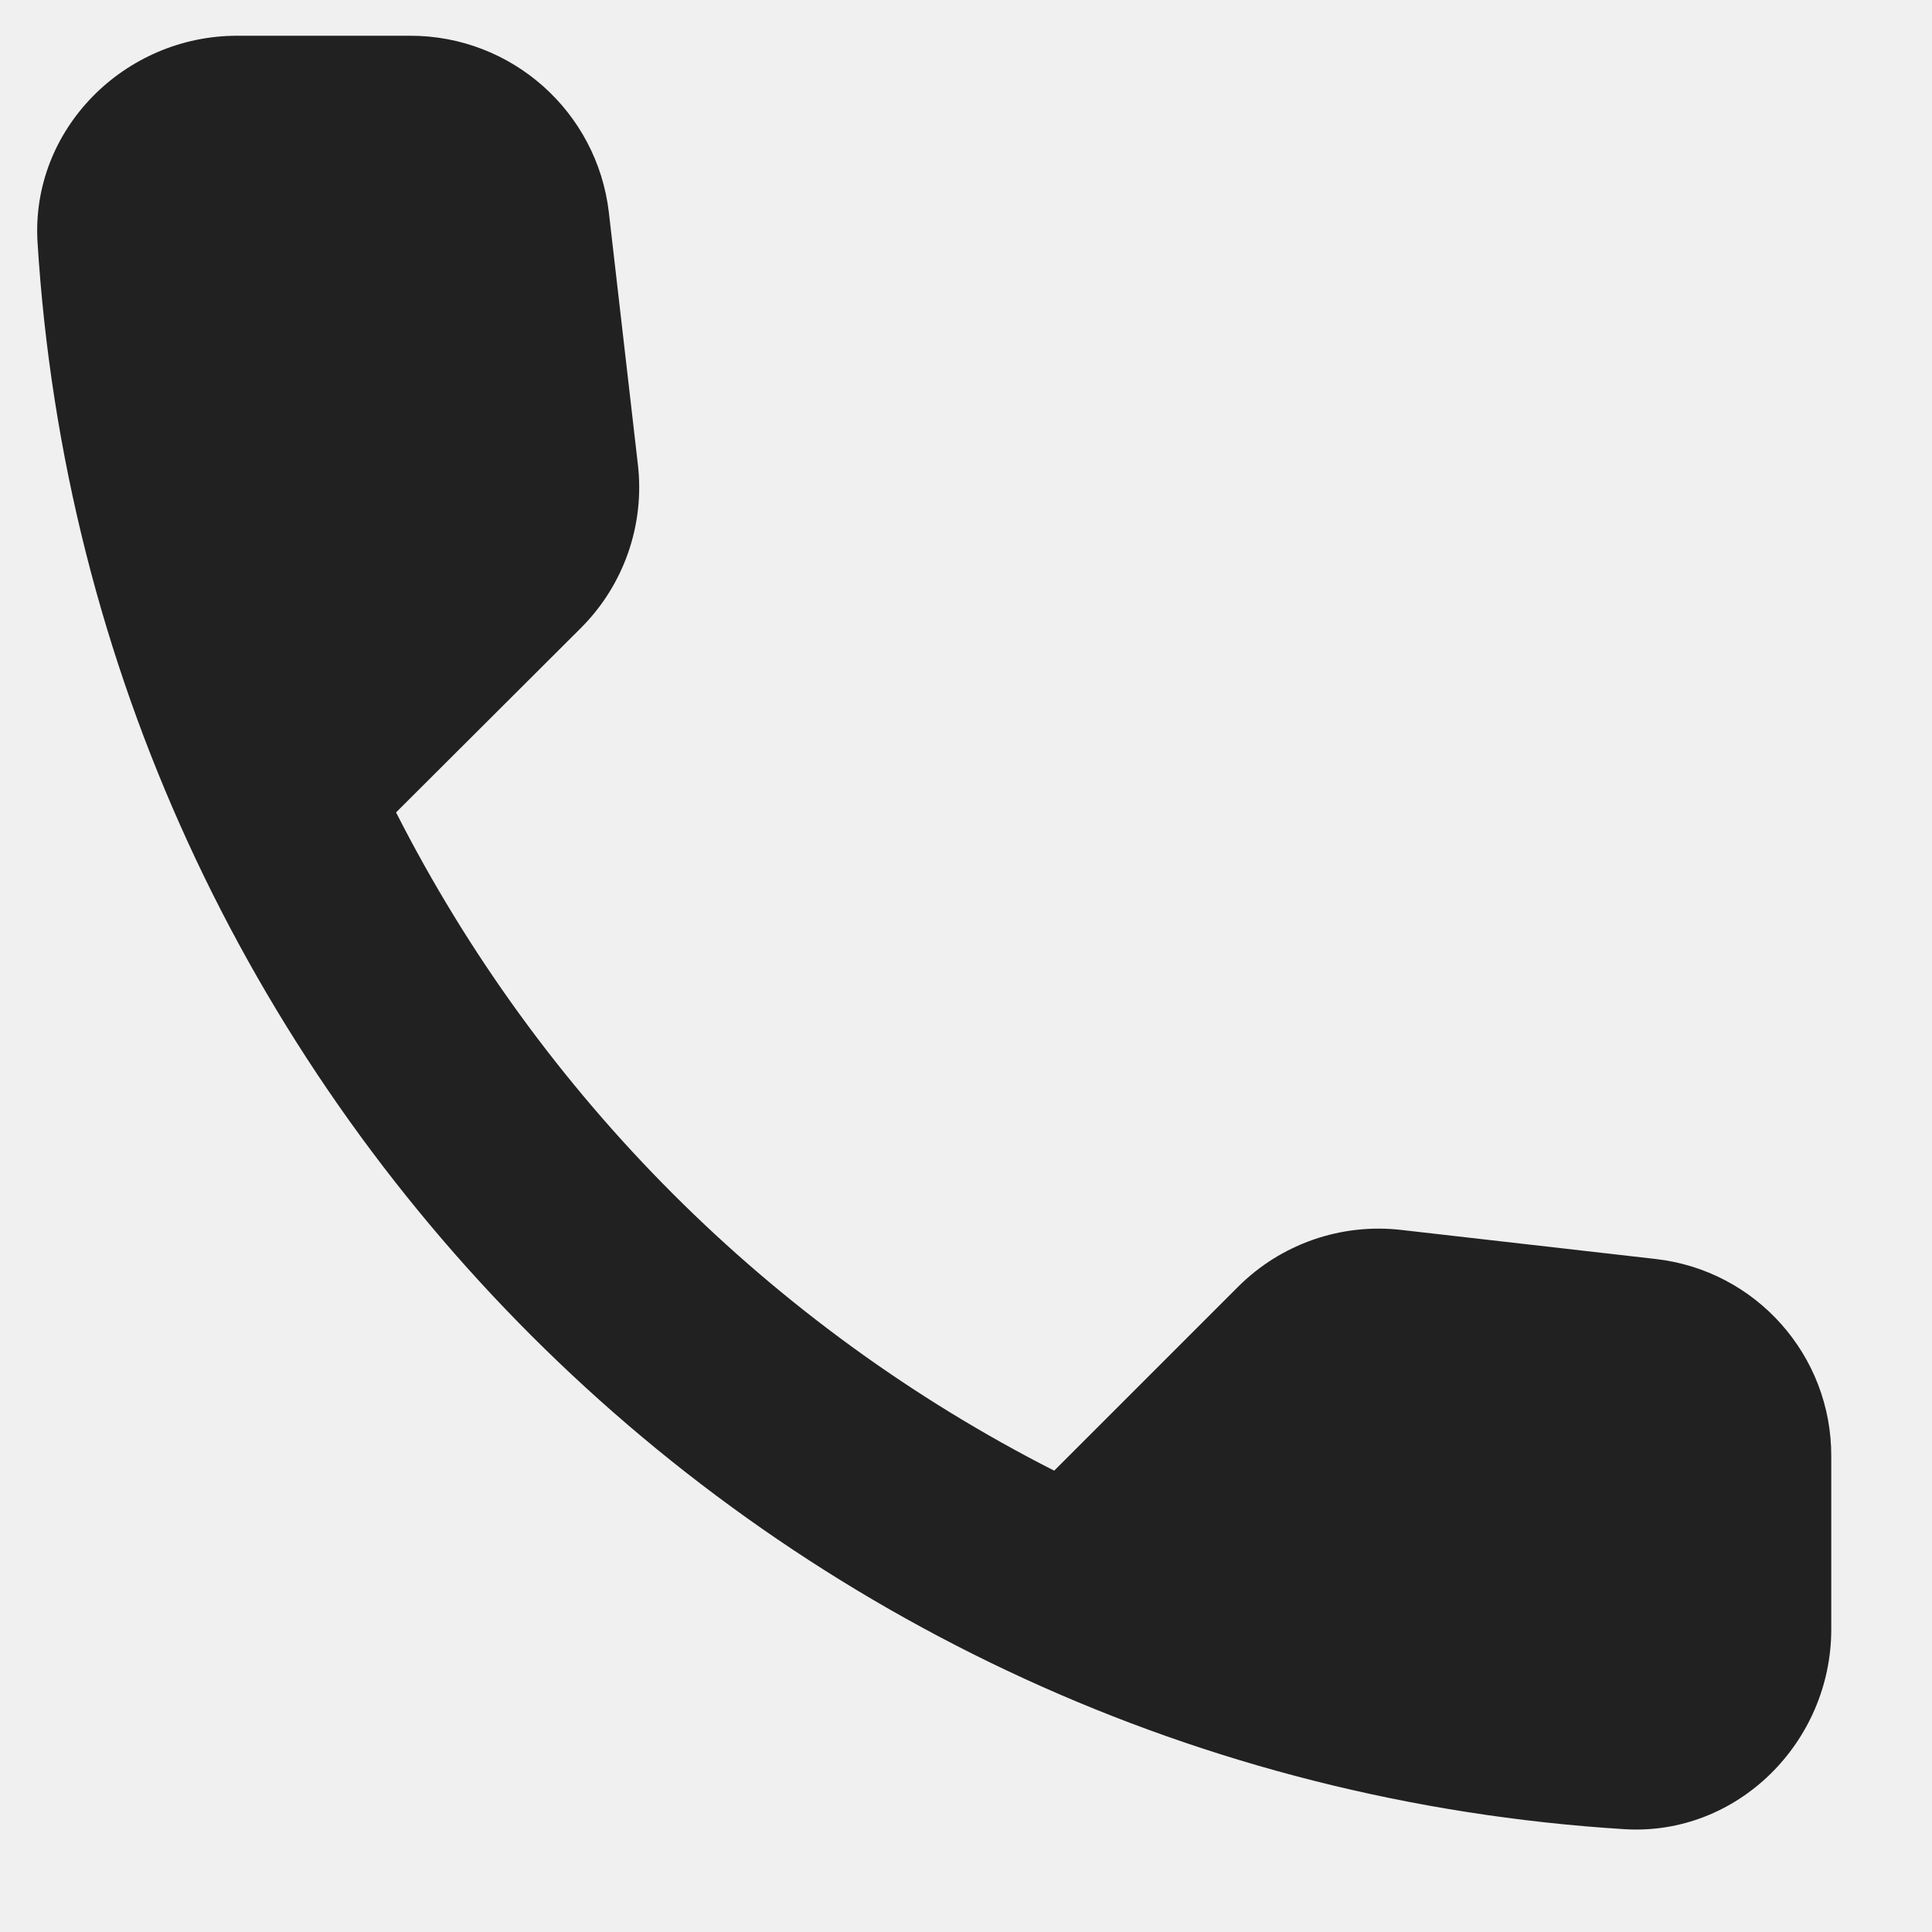
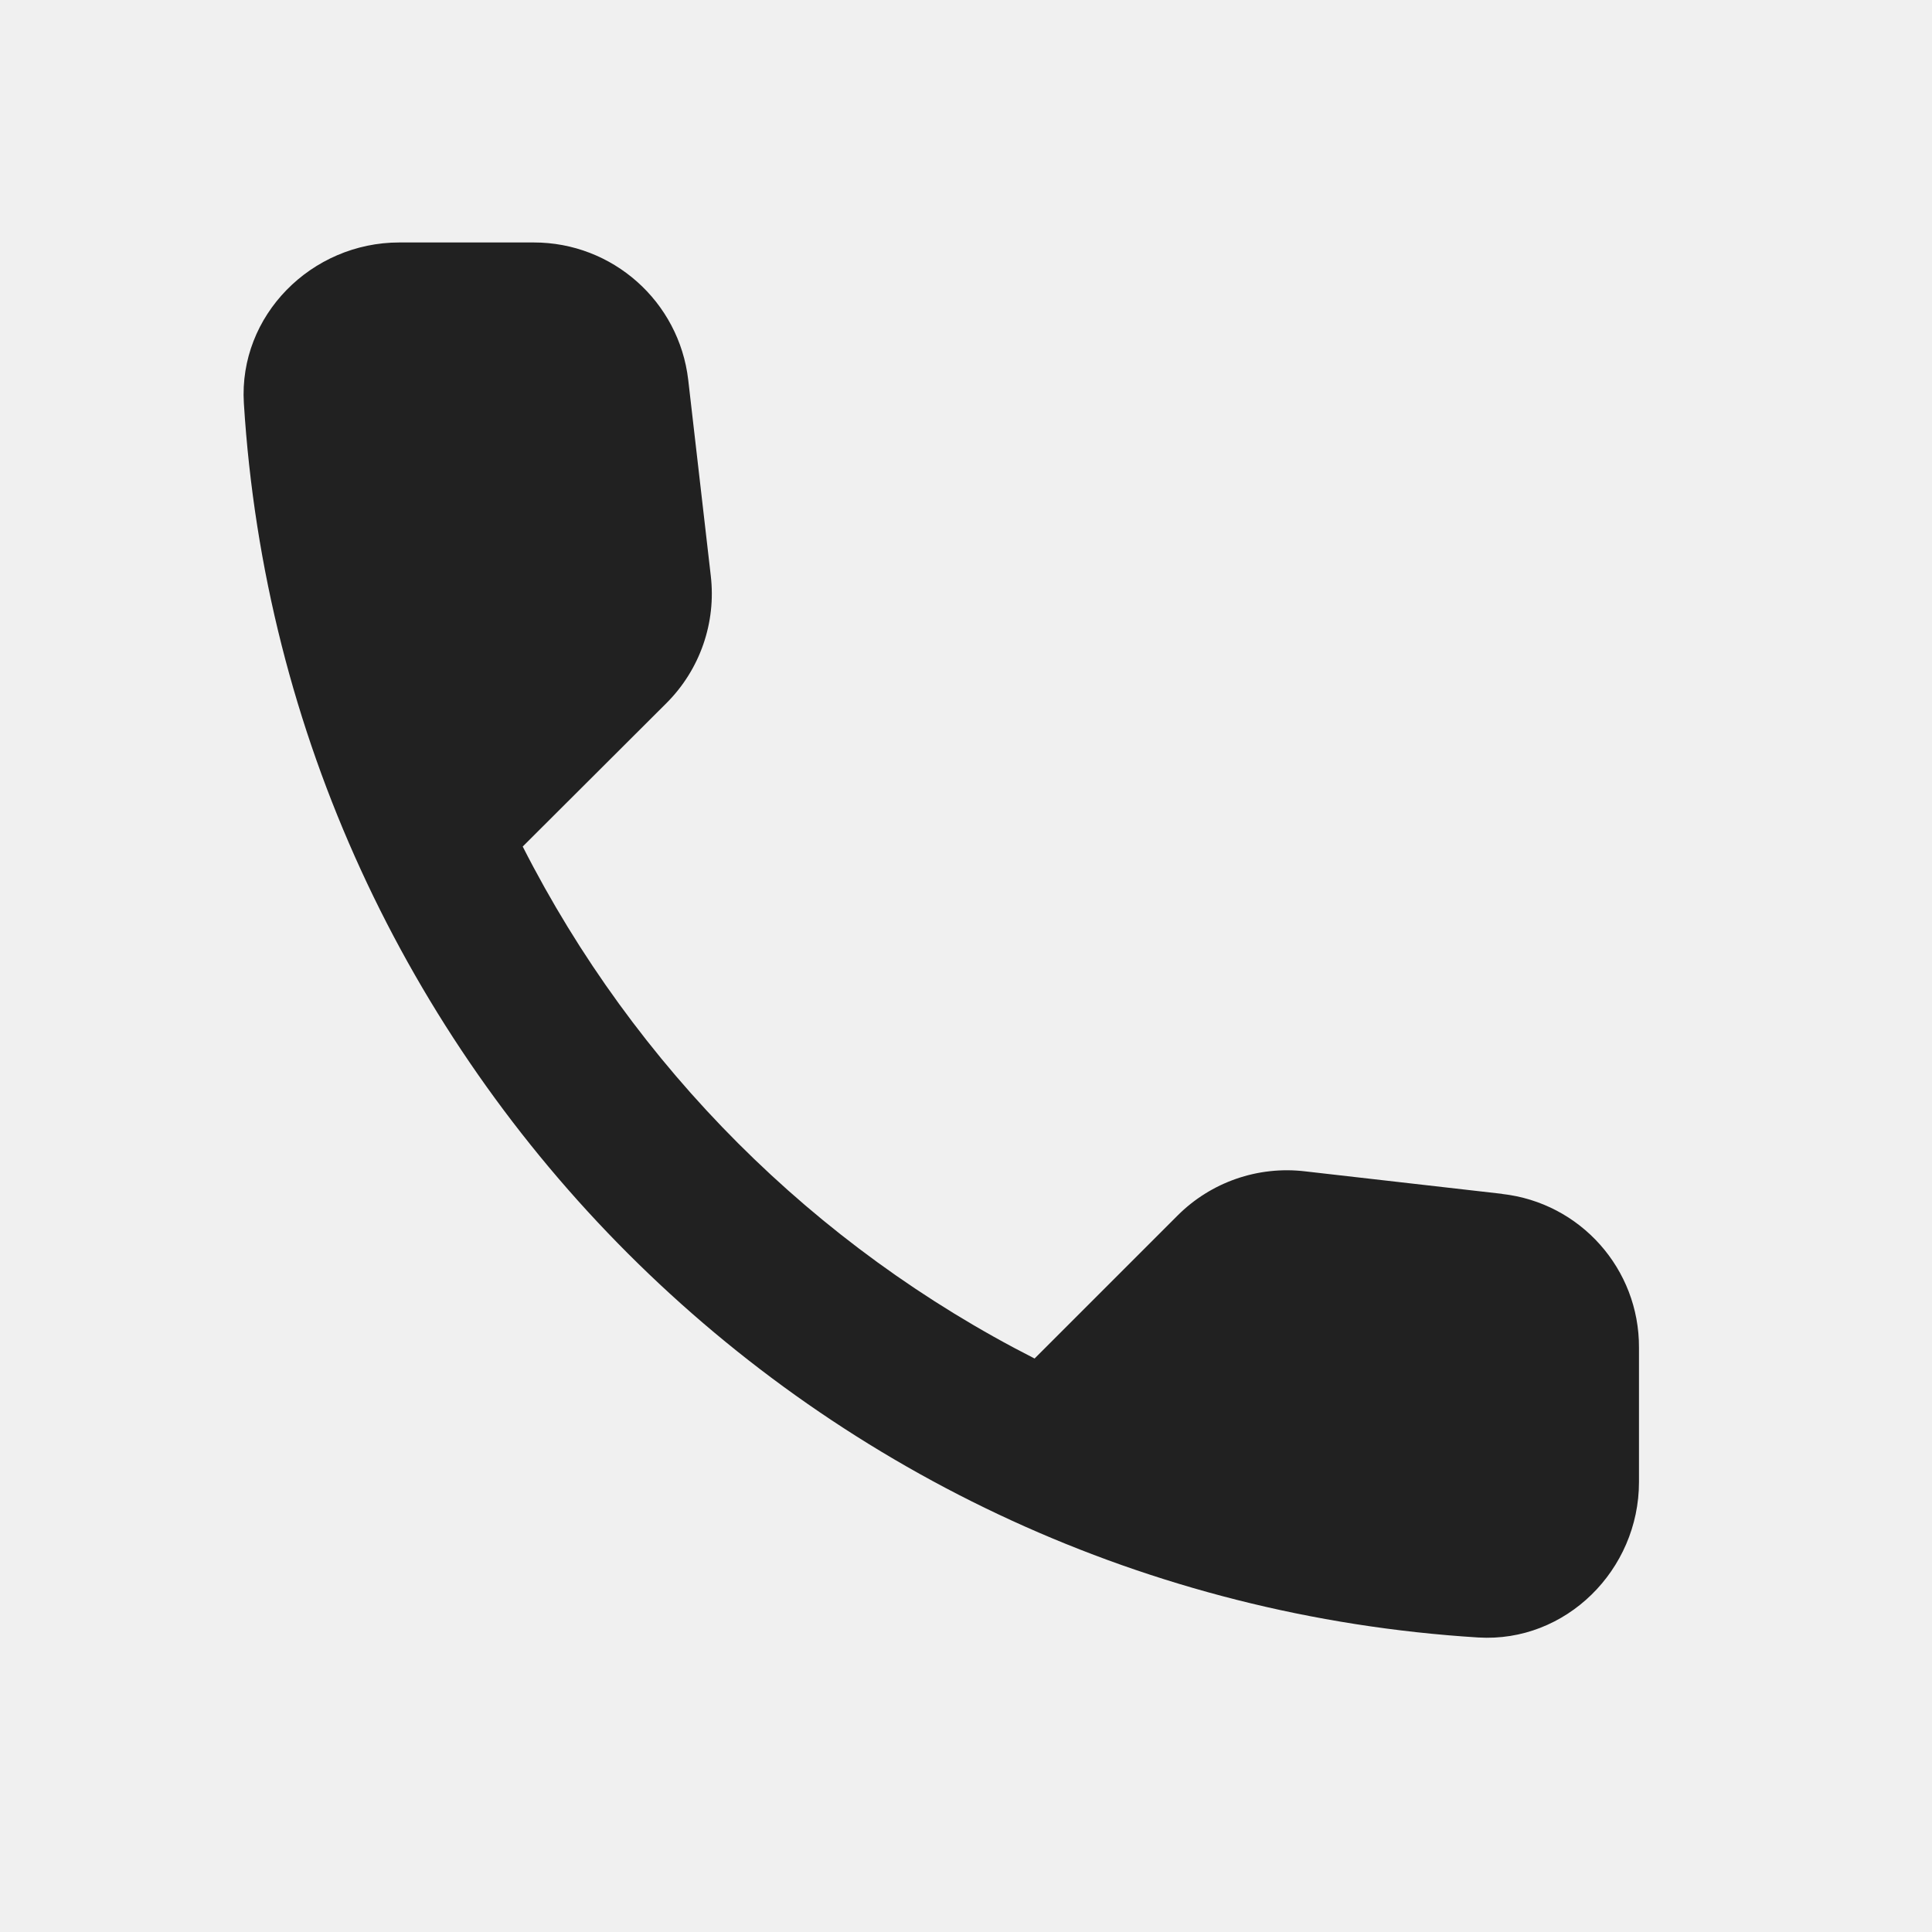
- <svg xmlns="http://www.w3.org/2000/svg" width="14" height="14" fill="none">
-   <path d="m11.996 9.123-1.838-.21a1.44 1.44 0 0 0-1.187.412l-1.332 1.332a10.888 10.888 0 0 1-4.769-4.77L4.21 4.55a1.44 1.44 0 0 0 .412-1.187l-.21-1.824a1.448 1.448 0 0 0-1.44-1.28H1.72C.902.258.222.938.272 1.756c.384 6.18 5.327 11.115 11.5 11.499.817.05 1.498-.63 1.498-1.448v-1.252a1.434 1.434 0 0 0-1.274-1.432Z" fill="#212121" />
+ <svg xmlns="http://www.w3.org/2000/svg" width="18" height="18" fill="none">
+   <g clip-path="url(#a)">
+     <path d="m13.996 11.123-1.838-.21a1.44 1.44 0 0 0-1.187.412l-1.332 1.332a10.888 10.888 0 0 1-4.769-4.77L6.21 6.55a1.44 1.44 0 0 0 .412-1.187l-.21-1.824a1.448 1.448 0 0 0-1.44-1.28H3.72c-.818 0-1.498.68-1.448 1.497.384 6.18 5.327 11.116 11.5 11.5.817.05 1.498-.63 1.498-1.448v-1.252a1.434 1.434 0 0 0-1.274-1.432Z" fill="#212121" />
+   </g>
+   <defs>
+     <clipPath id="a">
+       <path fill="#fff" d="M0 0h18v18H0z" />
+     </clipPath>
+   </defs>
</svg>
